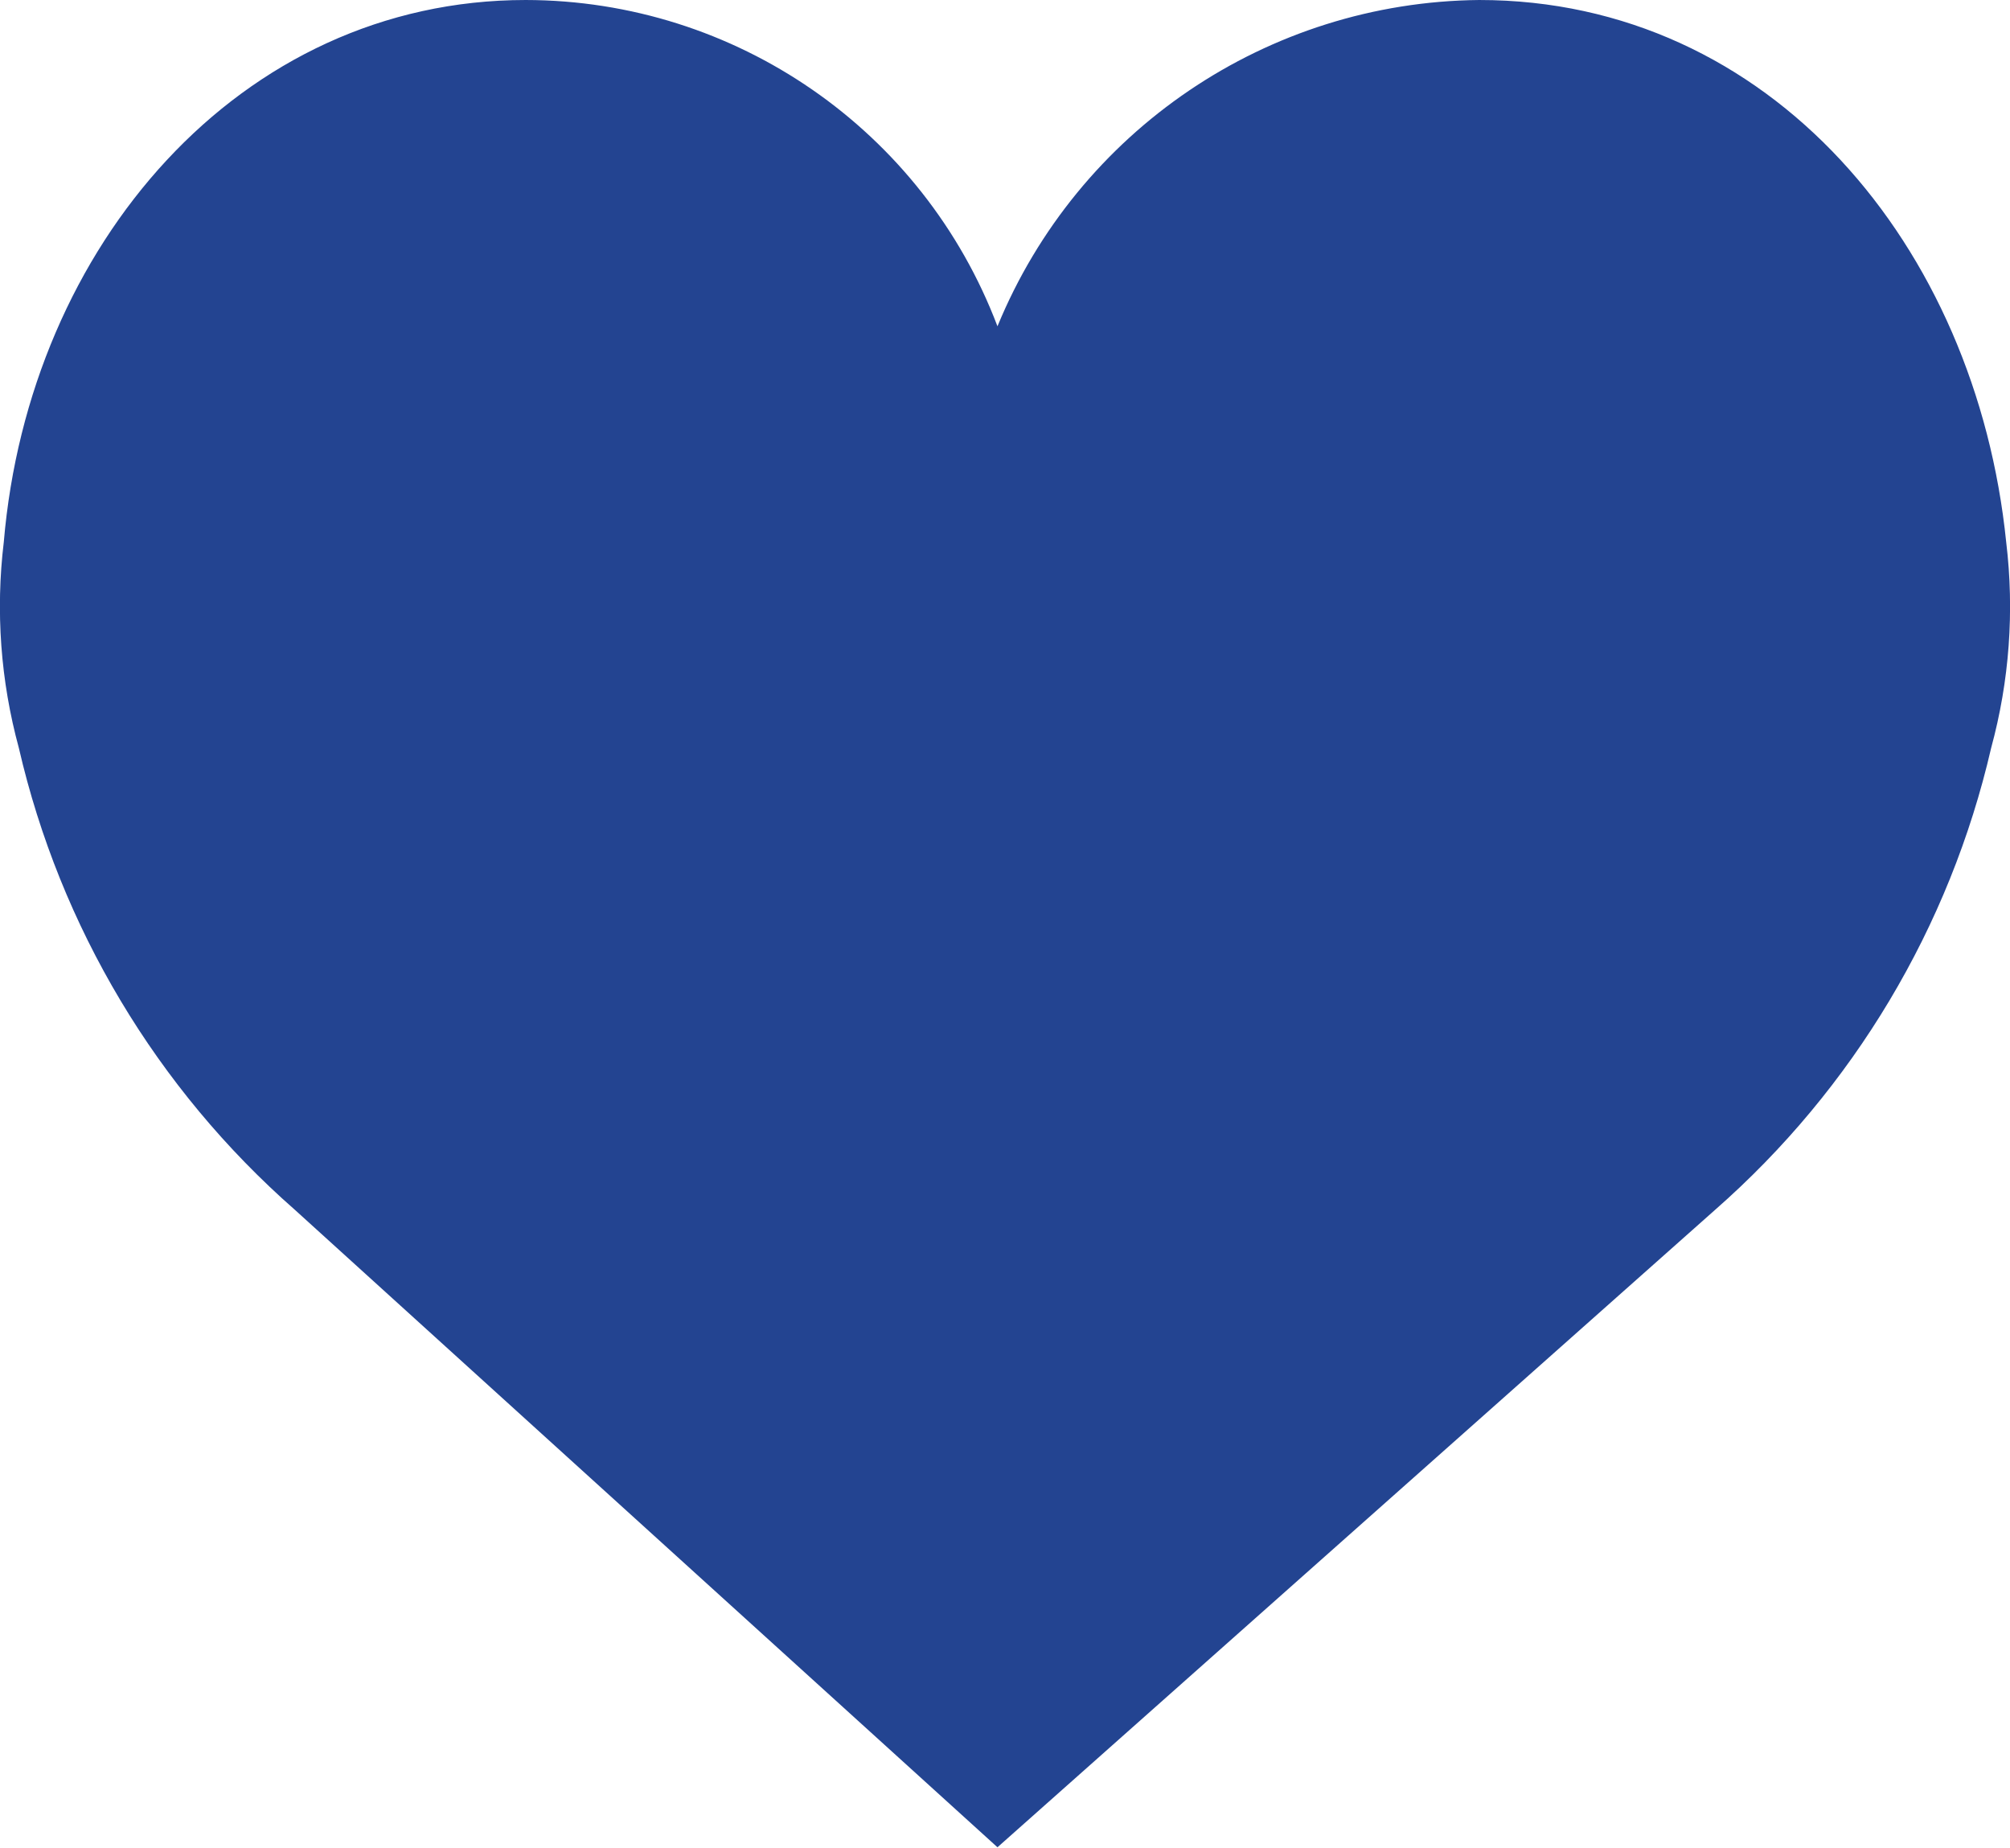
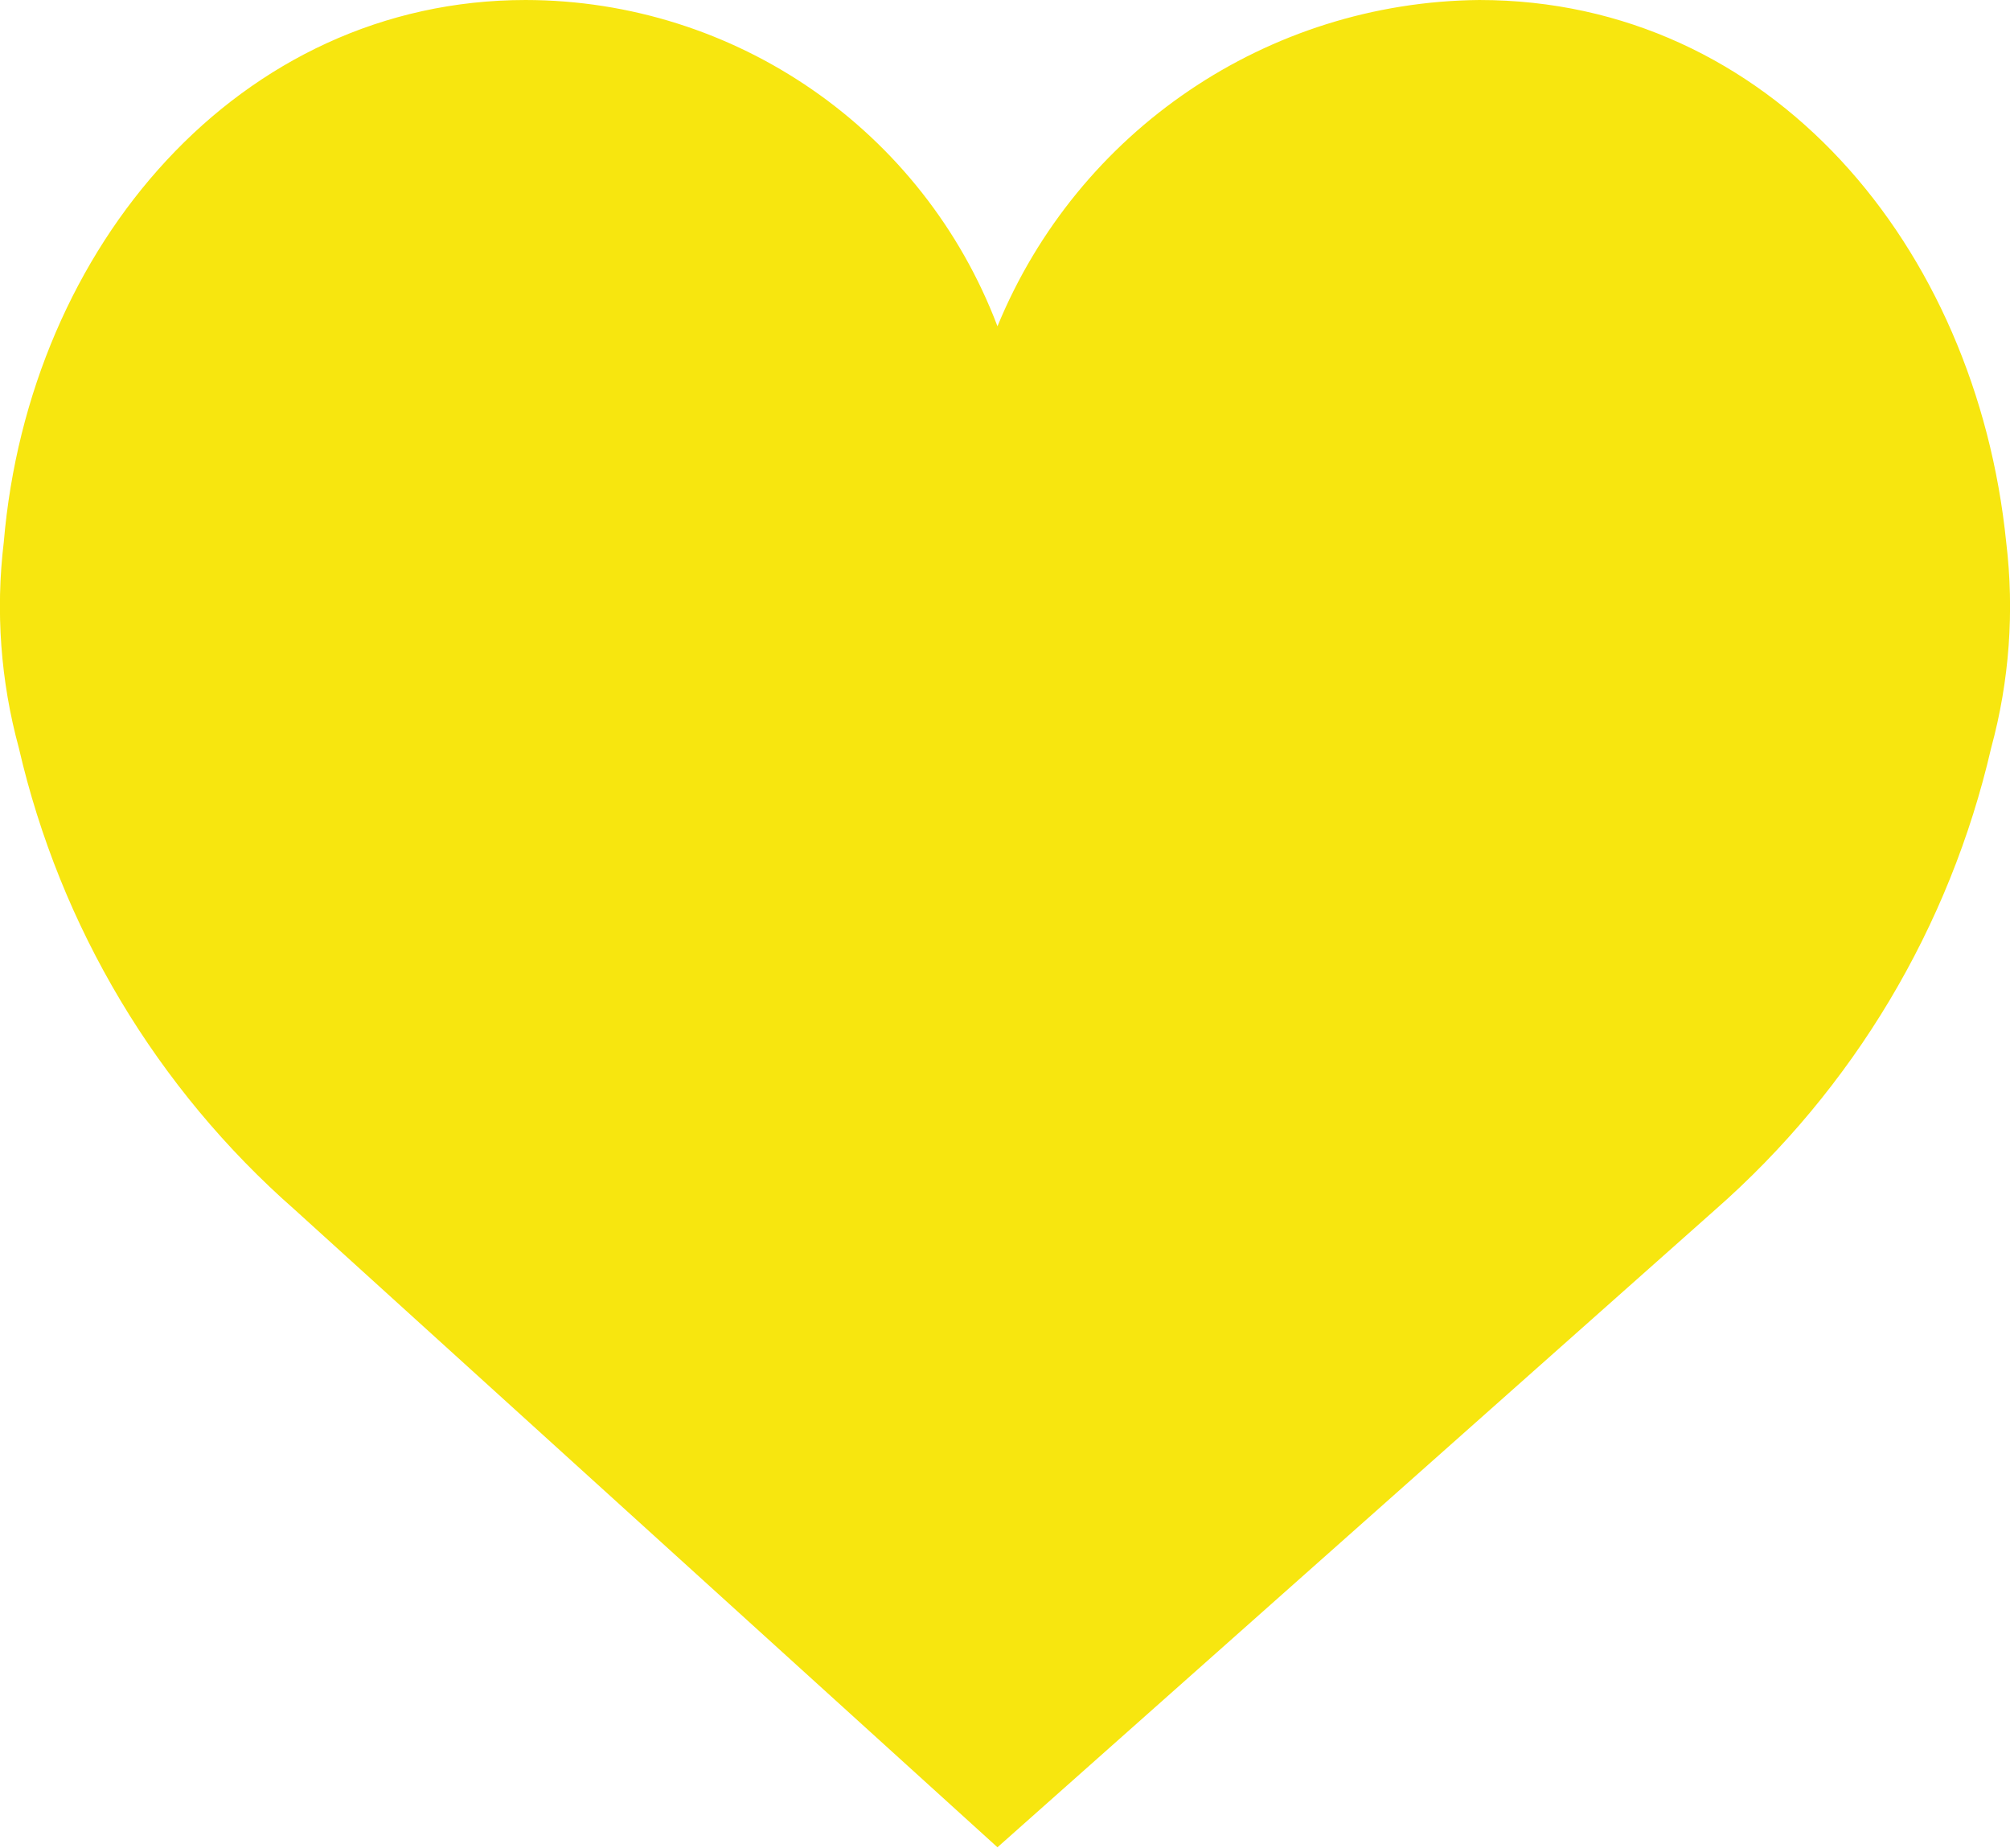
<svg xmlns="http://www.w3.org/2000/svg" viewBox="2151.903 1958.422 36.052 33.126">
  <defs>
    <style>
      .cls-1 {
-         fill: #234491;
+         fill: #f7e60f;
      }
    </style>
  </defs>
  <path id="begeni_icon" class="cls-1" d="M17.916,6.051A9.44,9.44,0,0,1,26.557.2c5.221,0,8.912,4.411,9.452,9.722a9.647,9.647,0,0,1-.27,3.691,15.724,15.724,0,0,1-4.951,8.282L17.916,33.326,5.313,21.894A15.724,15.724,0,0,1,.363,13.612a9.647,9.647,0,0,1-.27-3.691C.543,4.611,4.323.2,9.454.2a9.063,9.063,0,0,1,8.462,5.851Zm0,0" transform="translate(2151.878 1958.222)" />
</svg>
